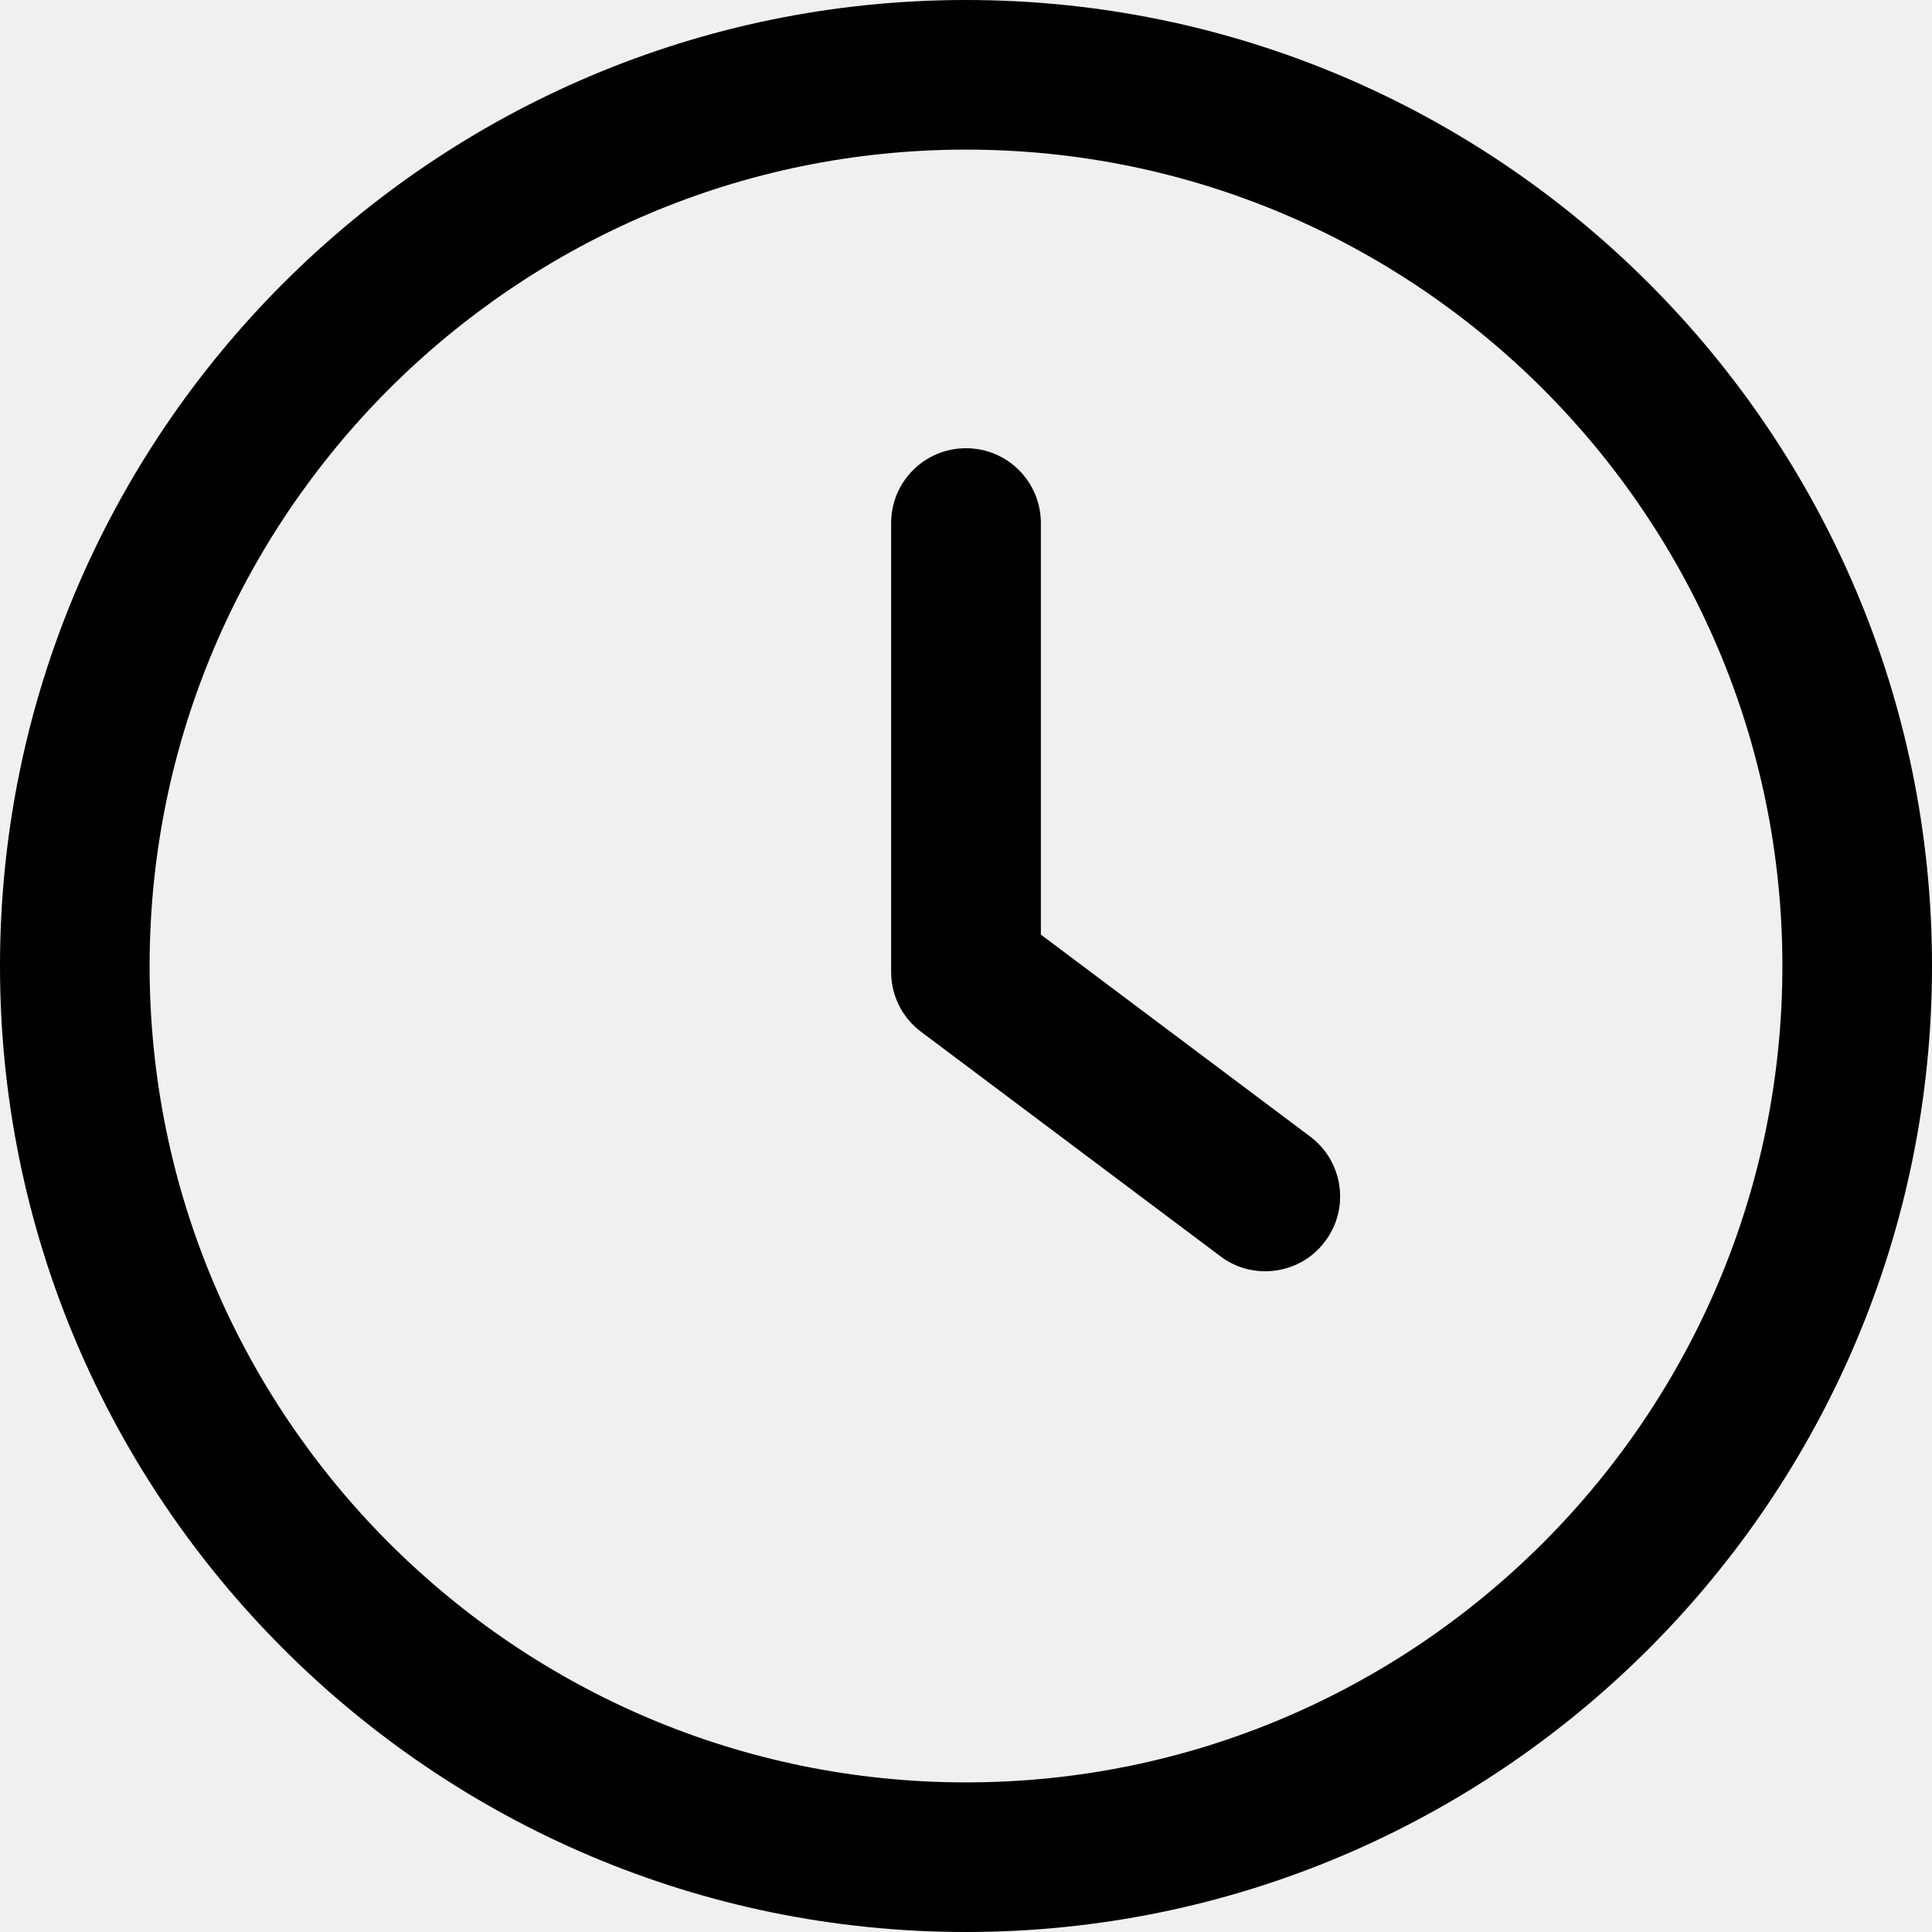
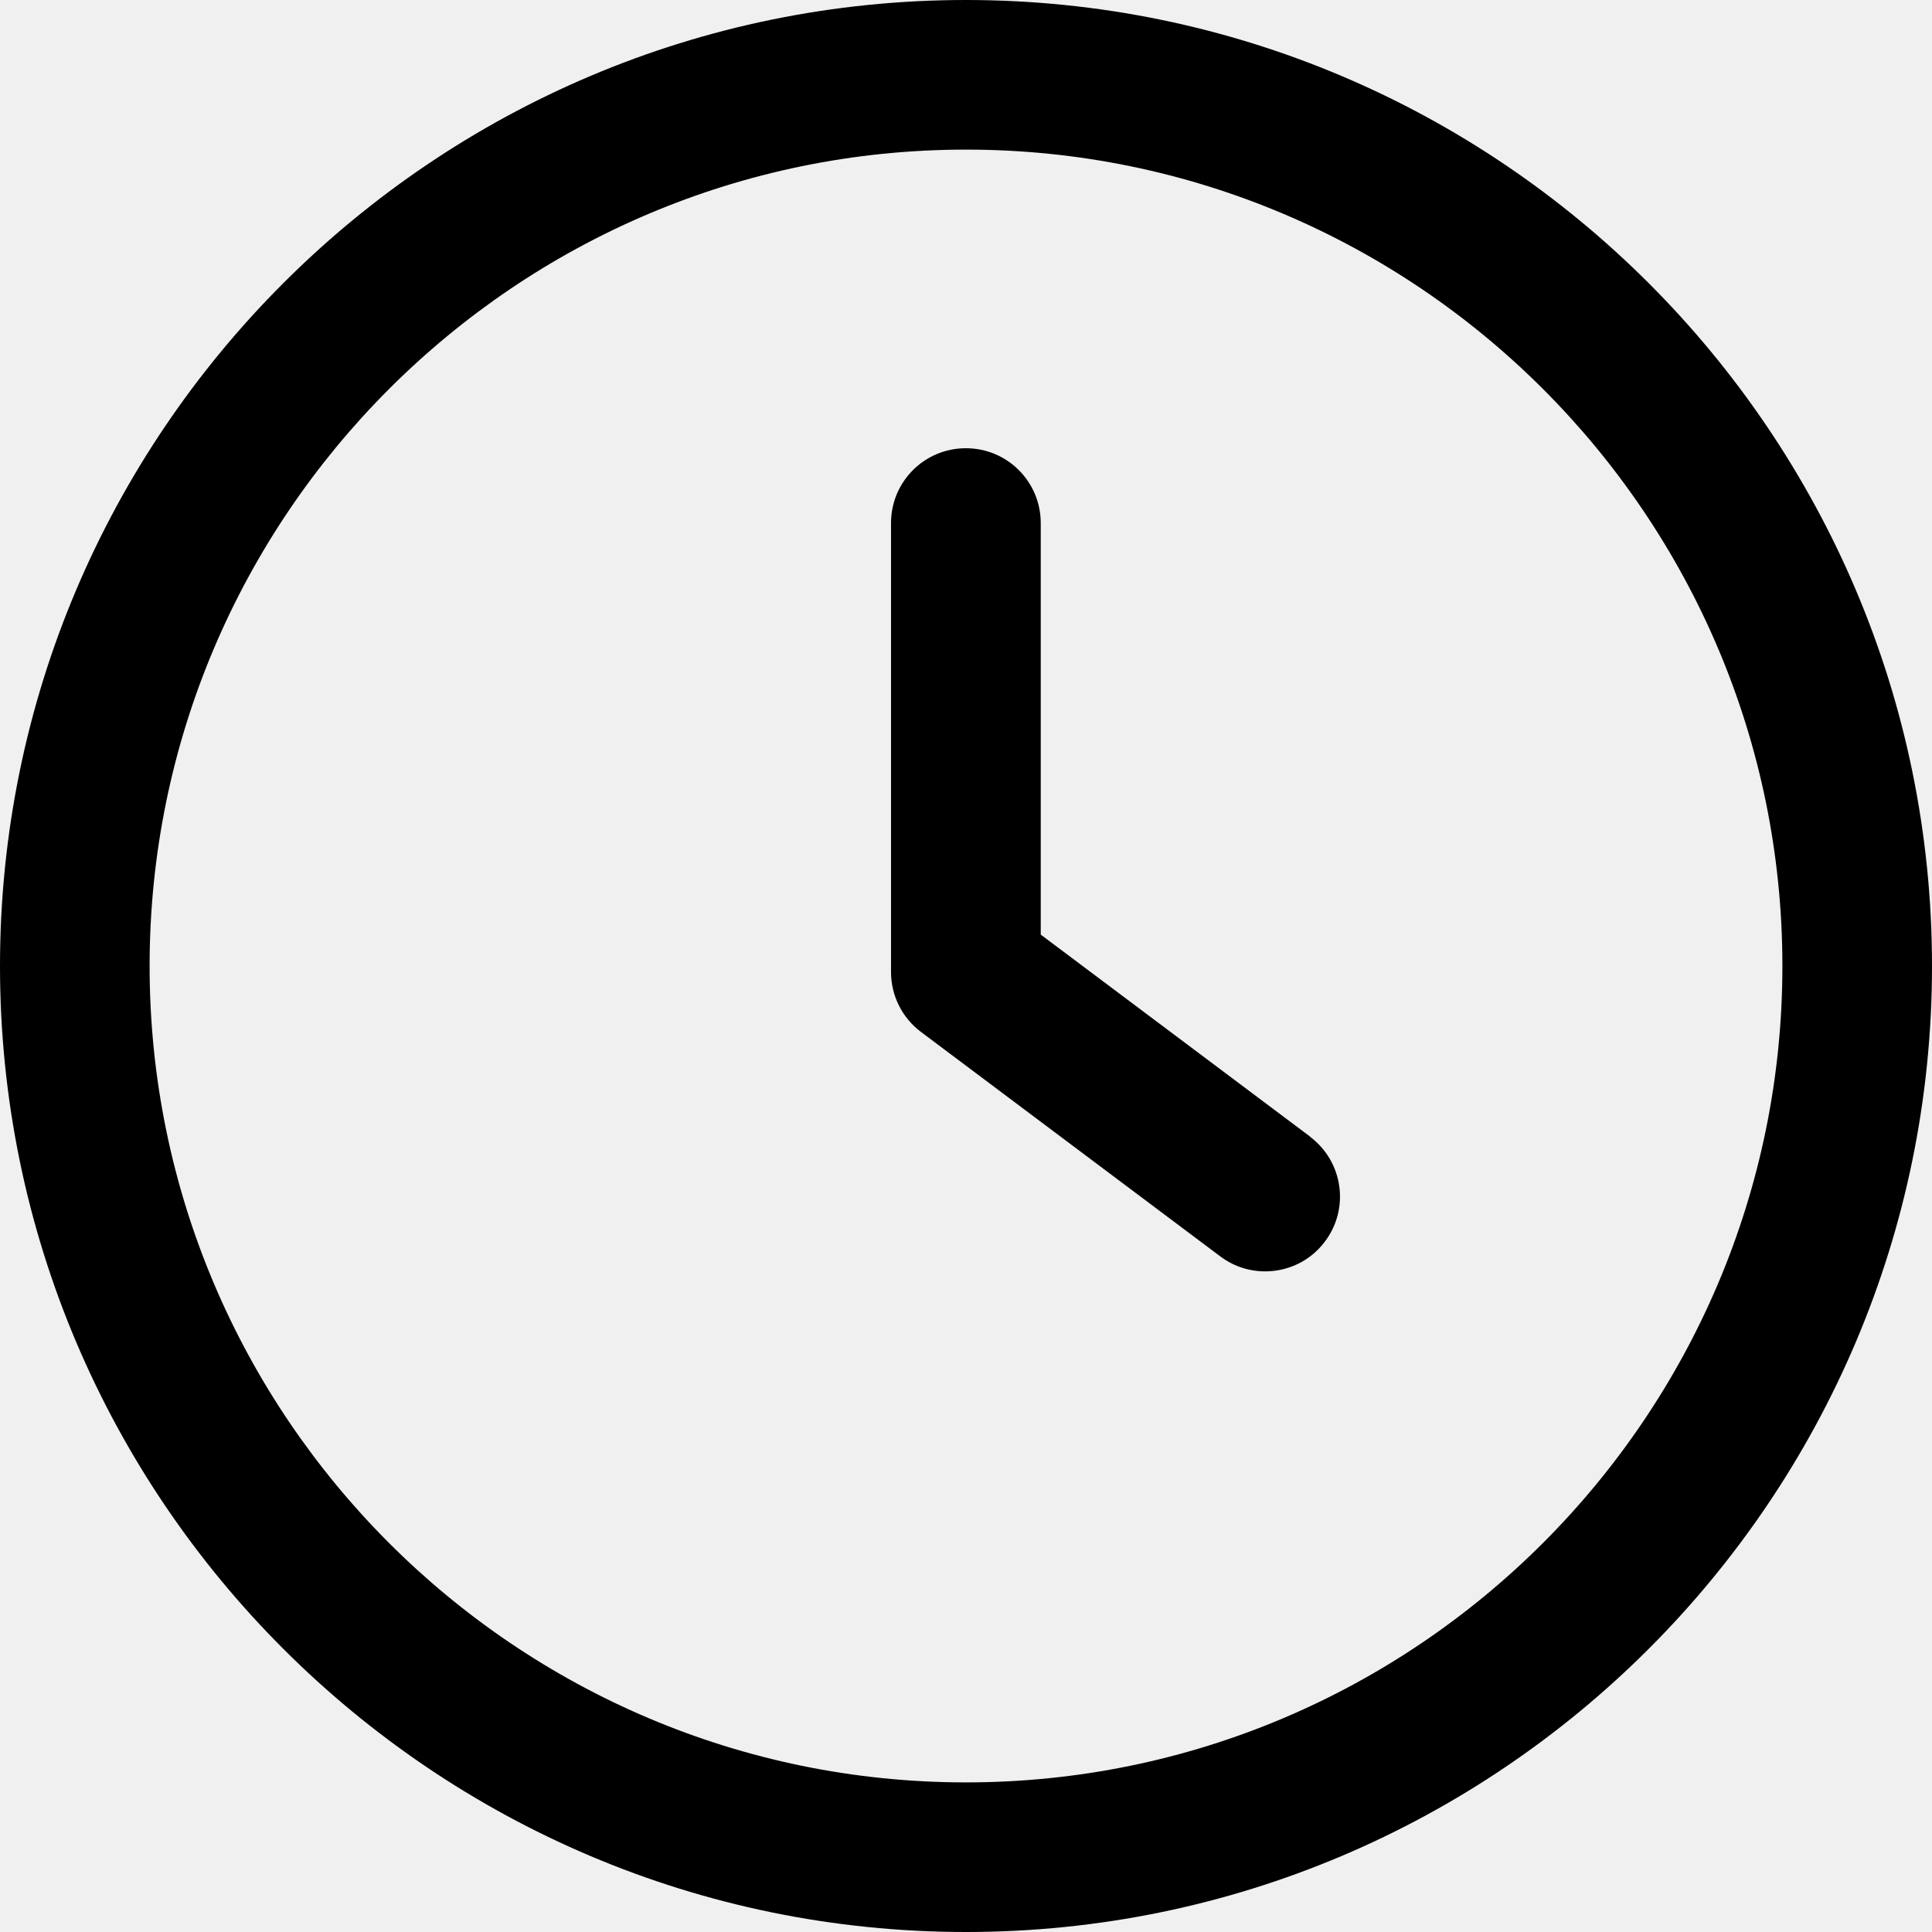
- <svg xmlns="http://www.w3.org/2000/svg" width="16" height="16" viewBox="0 0 16 16" fill="none">
-   <g clip-path="url(#clip0_10_1095)">
-     <path d="M10.851 9.413L8.62 7.74V4.332C8.62 3.989 8.343 3.712 8 3.712C7.657 3.712 7.38 3.989 7.38 4.332V8.05C7.38 8.245 7.472 8.429 7.628 8.545L10.107 10.404C10.218 10.488 10.348 10.528 10.478 10.528C10.667 10.528 10.853 10.443 10.974 10.28C11.18 10.007 11.124 9.618 10.851 9.413Z" fill="currentColor" />
-     <path d="M8 0C3.589 0 0 3.589 0 8C0 12.412 3.589 16 8 16C12.412 16 16 12.412 16 8C16 3.589 12.412 0 8 0ZM8 14.761C4.273 14.761 1.239 11.727 1.239 8C1.239 4.273 4.273 1.239 8 1.239C11.728 1.239 14.761 4.273 14.761 8C14.761 11.727 11.727 14.761 8 14.761Z" fill="currentColor" />
+ <svg xmlns="http://www.w3.org/2000/svg" fill="none" version="1.1" viewBox="0 0 16 16" width="16" height="16">
+   <g clip-path="url(#clip0_10_1095)" fill="currentColor">
+     <path d="m10.85 9.413-2.231-1.673v-3.408c0-0.343-0.277-0.62-0.62-0.62s-0.62 0.277-0.62 0.62v3.718c0 0.195 0.092 0.379 0.248 0.496l2.479 1.859c0.112 0.084 0.242 0.124 0.371 0.124 0.189 0 0.375-0.085 0.496-0.248 0.206-0.273 0.15-0.662-0.124-0.867z" />
+     <path d="m8 0c-4.412 0-8 3.588-8 8 0 4.412 3.588 8 8 8 4.412 0 8-3.588 8-8 0-4.412-3.588-8-8-8zm0 14.761c-3.727 0-6.761-3.033-6.761-6.761 0-3.727 3.033-6.761 6.761-6.761 3.728 0 6.761 3.033 6.761 6.761 0 3.727-3.033 6.761-6.761 6.761z" />
  </g>
-   <defs>
-     <clipPath id="clip0_10_1095">
-       <rect width="16" height="16" fill="white" />
-     </clipPath>
-   </defs>
</svg>
